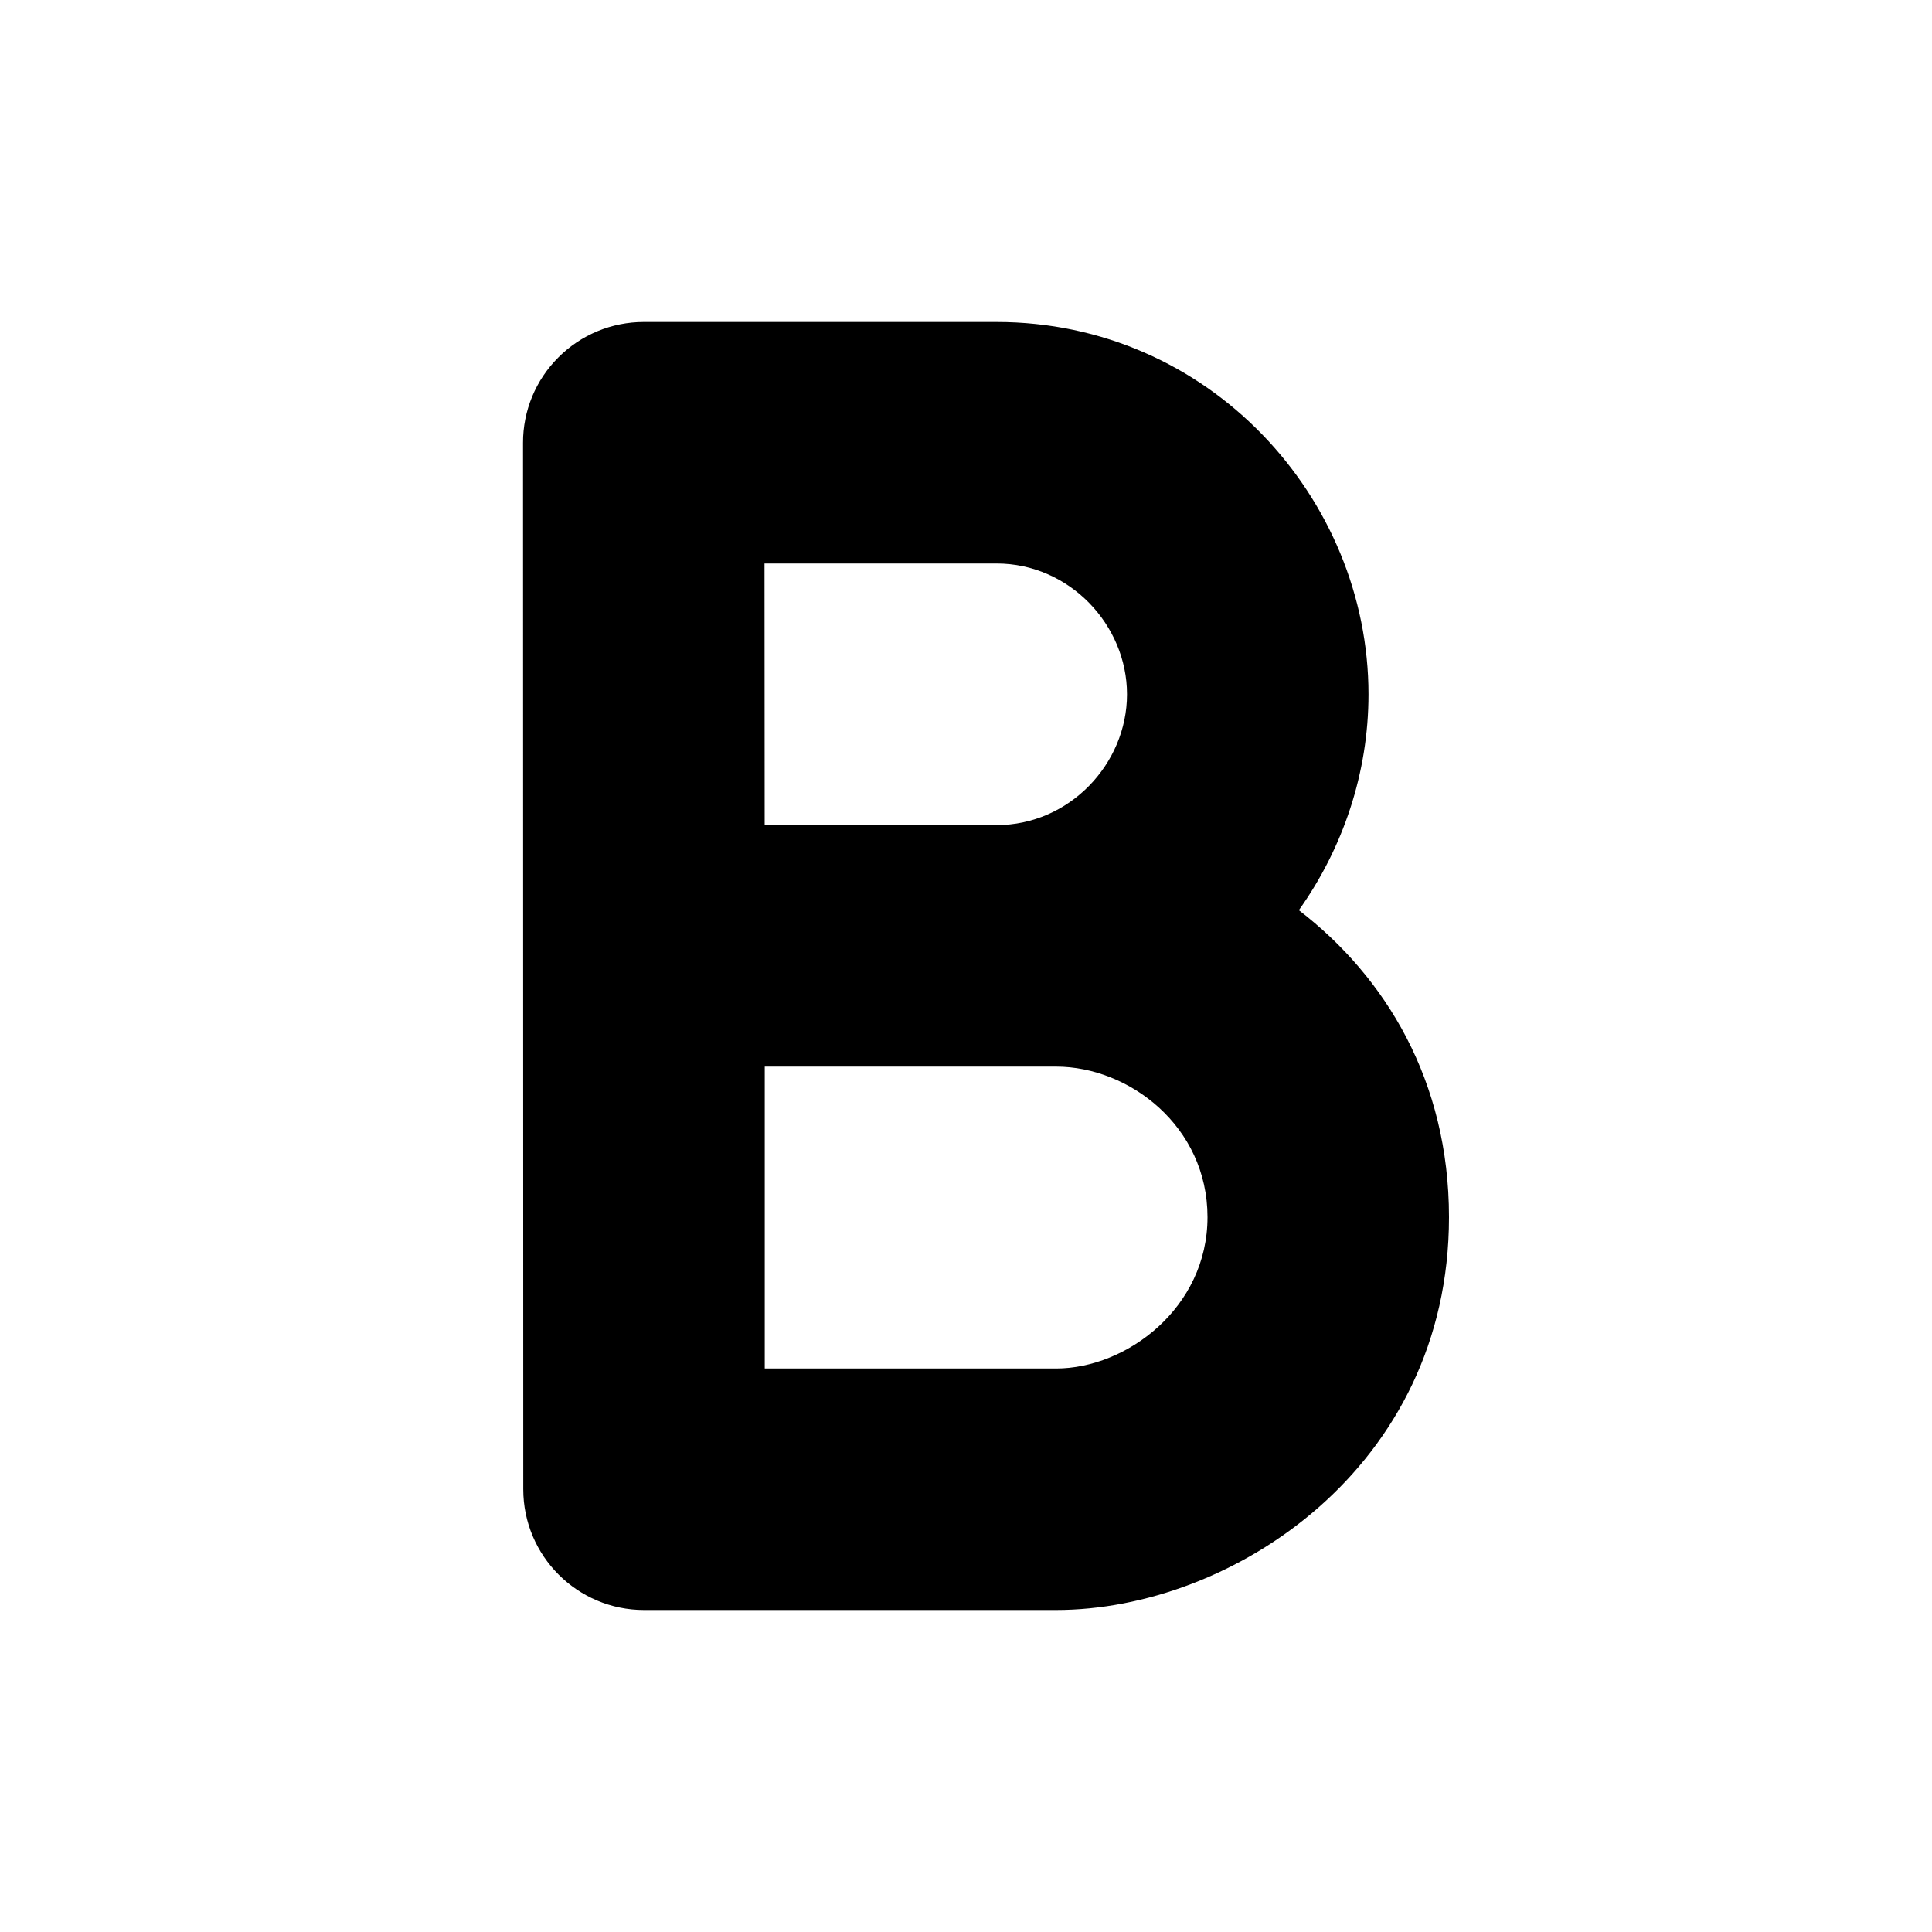
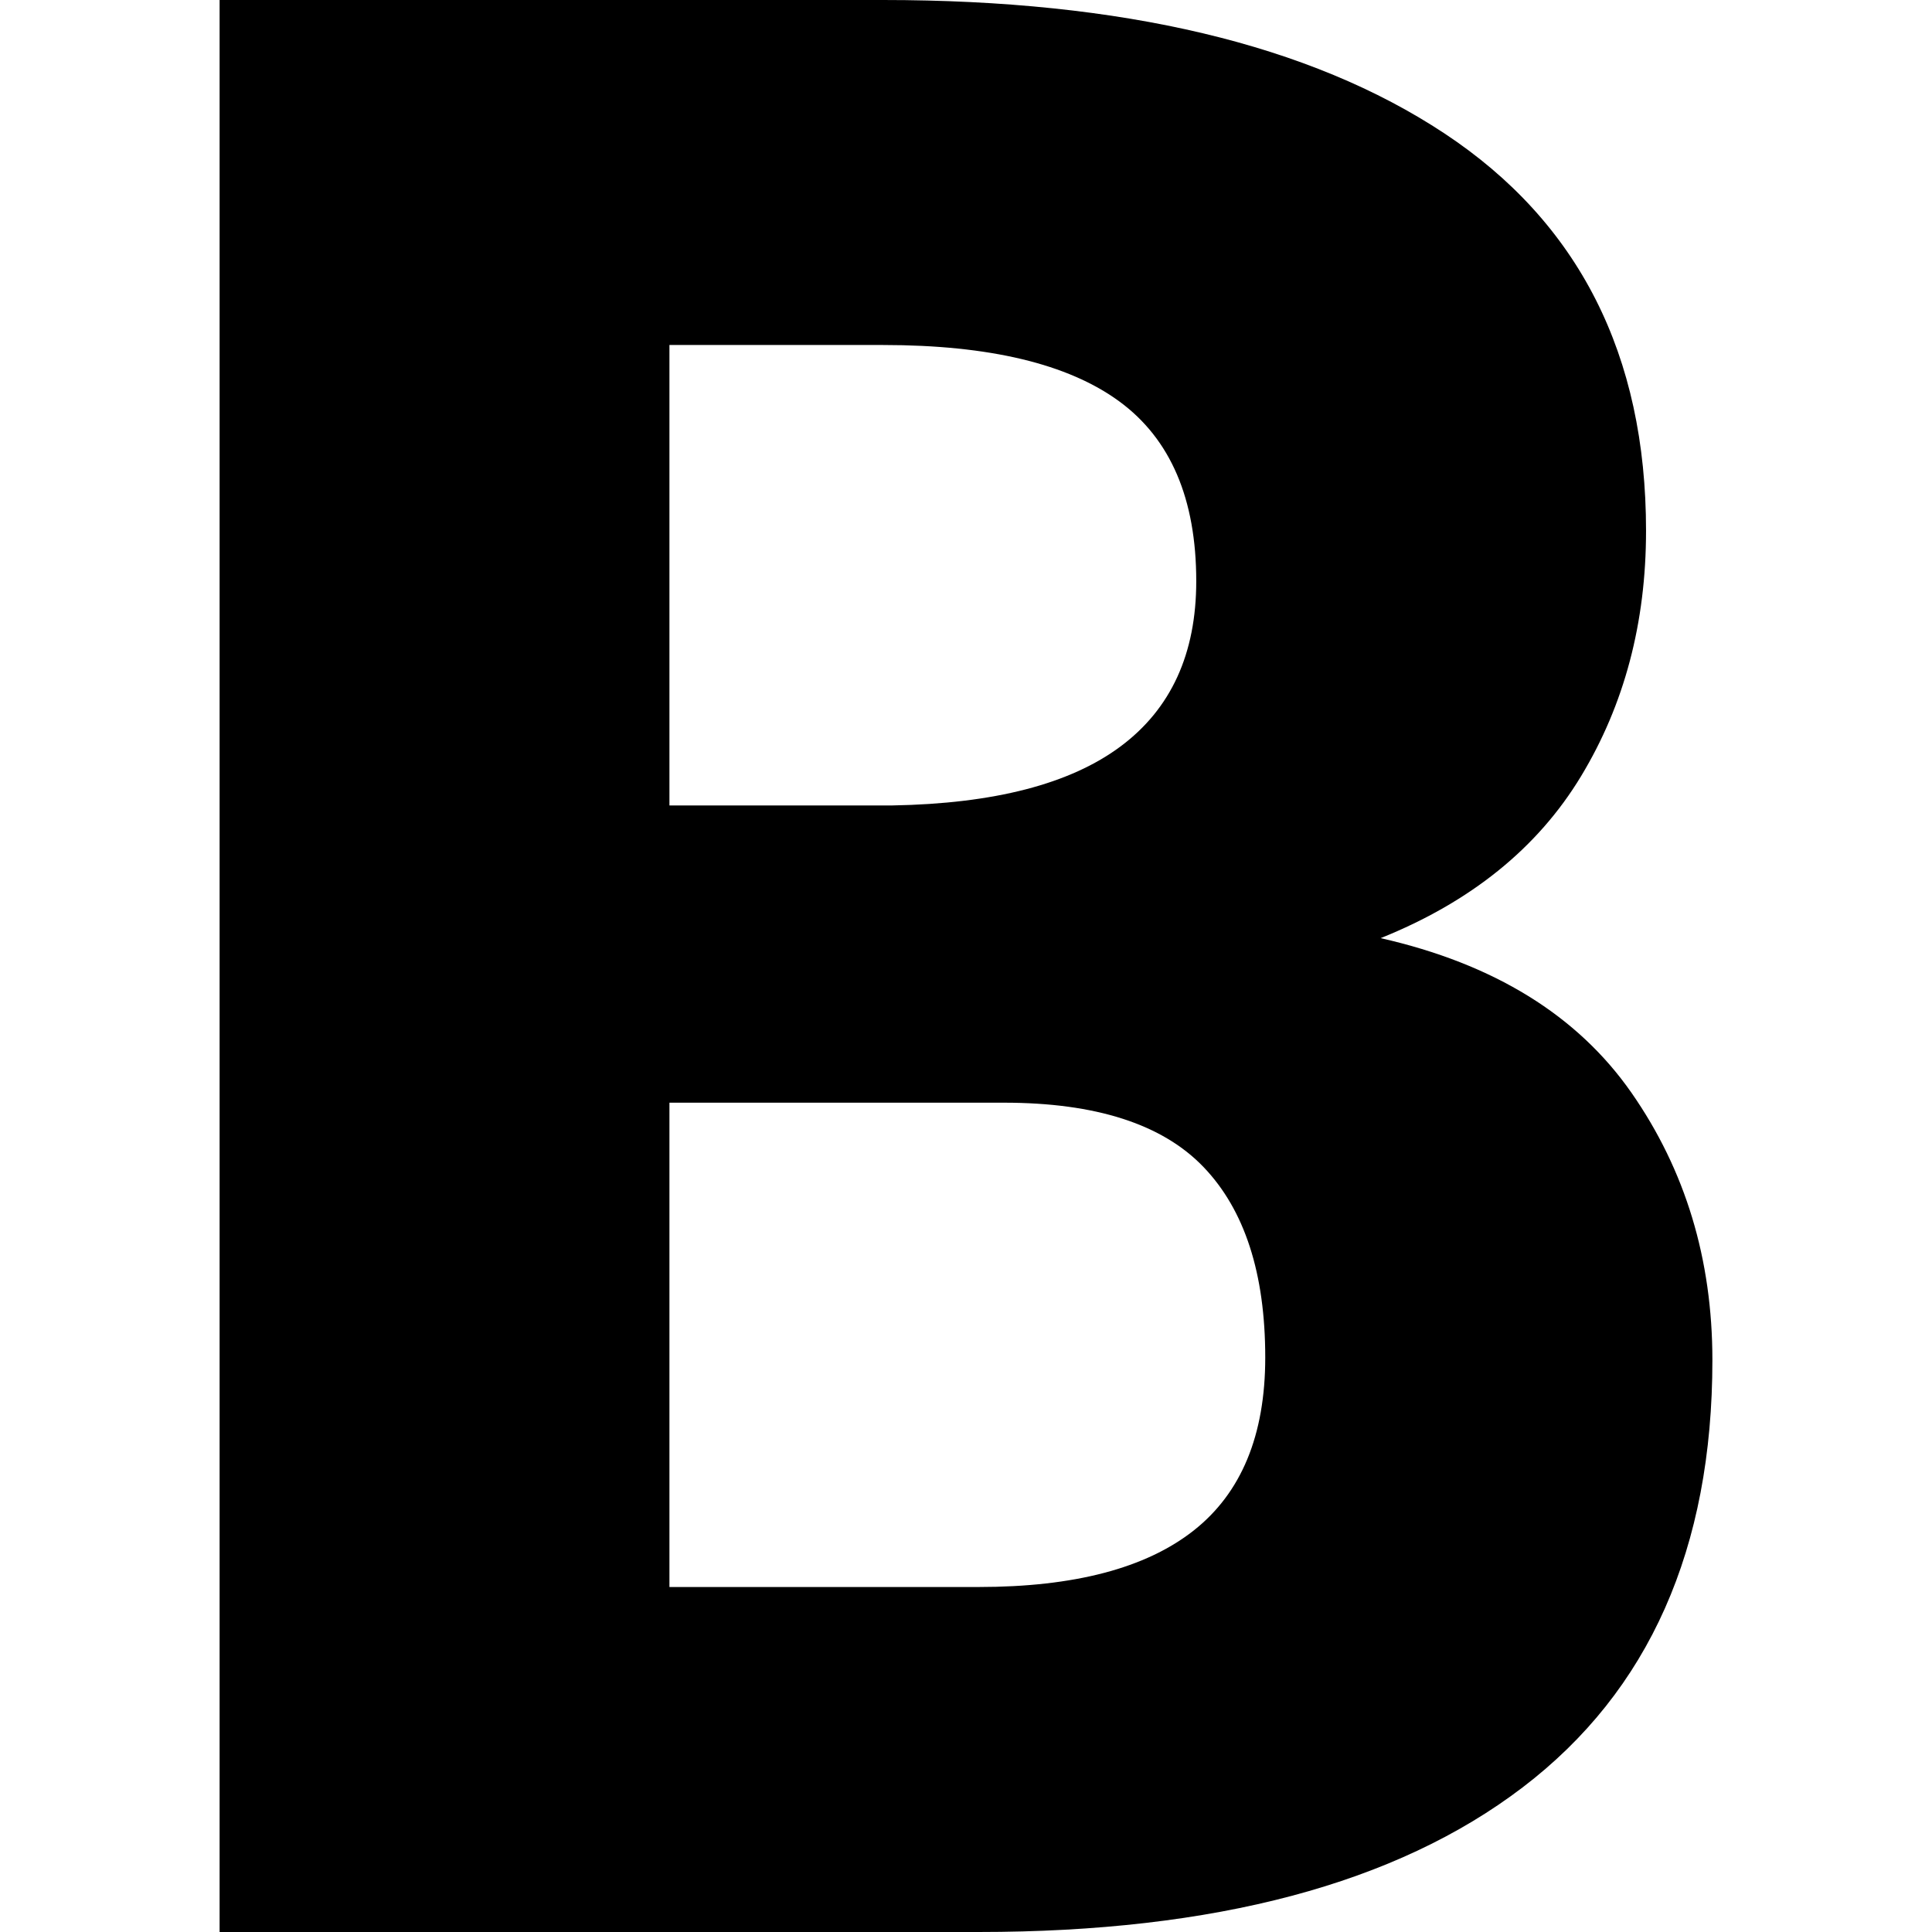
- <svg xmlns="http://www.w3.org/2000/svg" width="24px" height="24px" viewBox="0 0 24 24" version="1.1">
-   <g id="🔍-System-Icons" stroke="none" stroke-width="1" fill="none" fill-rule="evenodd">
-     <g id="ic_fluent_text_bold_24_regular" fill="#212121" fill-rule="nonzero">
-       <path fill="currentColor" d="M12.38,4 C15.017,4 17,6.182 17,8.625 C17,9.602 16.683,10.537 16.135,11.307 C17.212,12.134 18,13.428 18,15.12 C18,18.232 15.302,20 13.12,20 L8,20 C7.172,20 6.5,19.328 6.5,18.5 L6.497,5.501 C6.496,5.103 6.654,4.721 6.936,4.44 C7.217,4.158 7.599,4 7.997,4 L12.38,4 Z M13.12,13.25 L9.5,13.25 L9.5,17 L13.12,17 C13.993,17 15,16.247 15,15.12 C15,13.99 14.025,13.25 13.12,13.25 L13.12,13.25 Z M12.38,7 L9.497,7 L9.499,10.25 L12.38,10.25 C13.283,10.25 14,9.491 14,8.625 C14,7.76 13.282,7 12.38,7 Z" id="Shape" />
-     </g>
+ <svg xmlns="http://www.w3.org/2000/svg" version="1.1" id="Layer_1" x="0px" y="0px" viewBox="0 0 512 512" style="enable-background:new 0 0 512 512;" xml:space="preserve">
+   <g>
+     <path d="M432.351,289.584c-14.305-20.514-36.456-34.17-66.463-40.967c23.916-9.608,41.613-23.907,53.101-42.9    c11.491-18.999,17.229-40.673,17.229-65.057c0-46.651-17.819-81.761-53.448-105.318C347.135,11.781,297.548,0,234.023,0H58.197    v512h201.142c62.599,0,110.653-12.772,144.182-38.331c33.518-25.547,50.281-63.293,50.281-113.227    C453.803,333.721,446.645,310.099,432.351,289.584z M177.408,91.429h56.618c28.133,0,48.994,4.985,62.599,14.946    c13.591,9.966,20.393,25.843,20.393,47.648c0,19.225-6.684,33.817-20.046,43.778c-13.365,9.966-33.529,15.183-60.488,15.651    h-59.076V91.429z M316.31,405.623c-12.659,9.966-31.649,14.951-56.971,14.951h-81.931V292.223h88.62    c24.379,0,42.02,5.685,52.918,17.051c10.904,11.372,16.357,28.192,16.357,50.465C335.303,380.369,328.966,395.662,316.31,405.623z    " />
  </g>
</svg>
